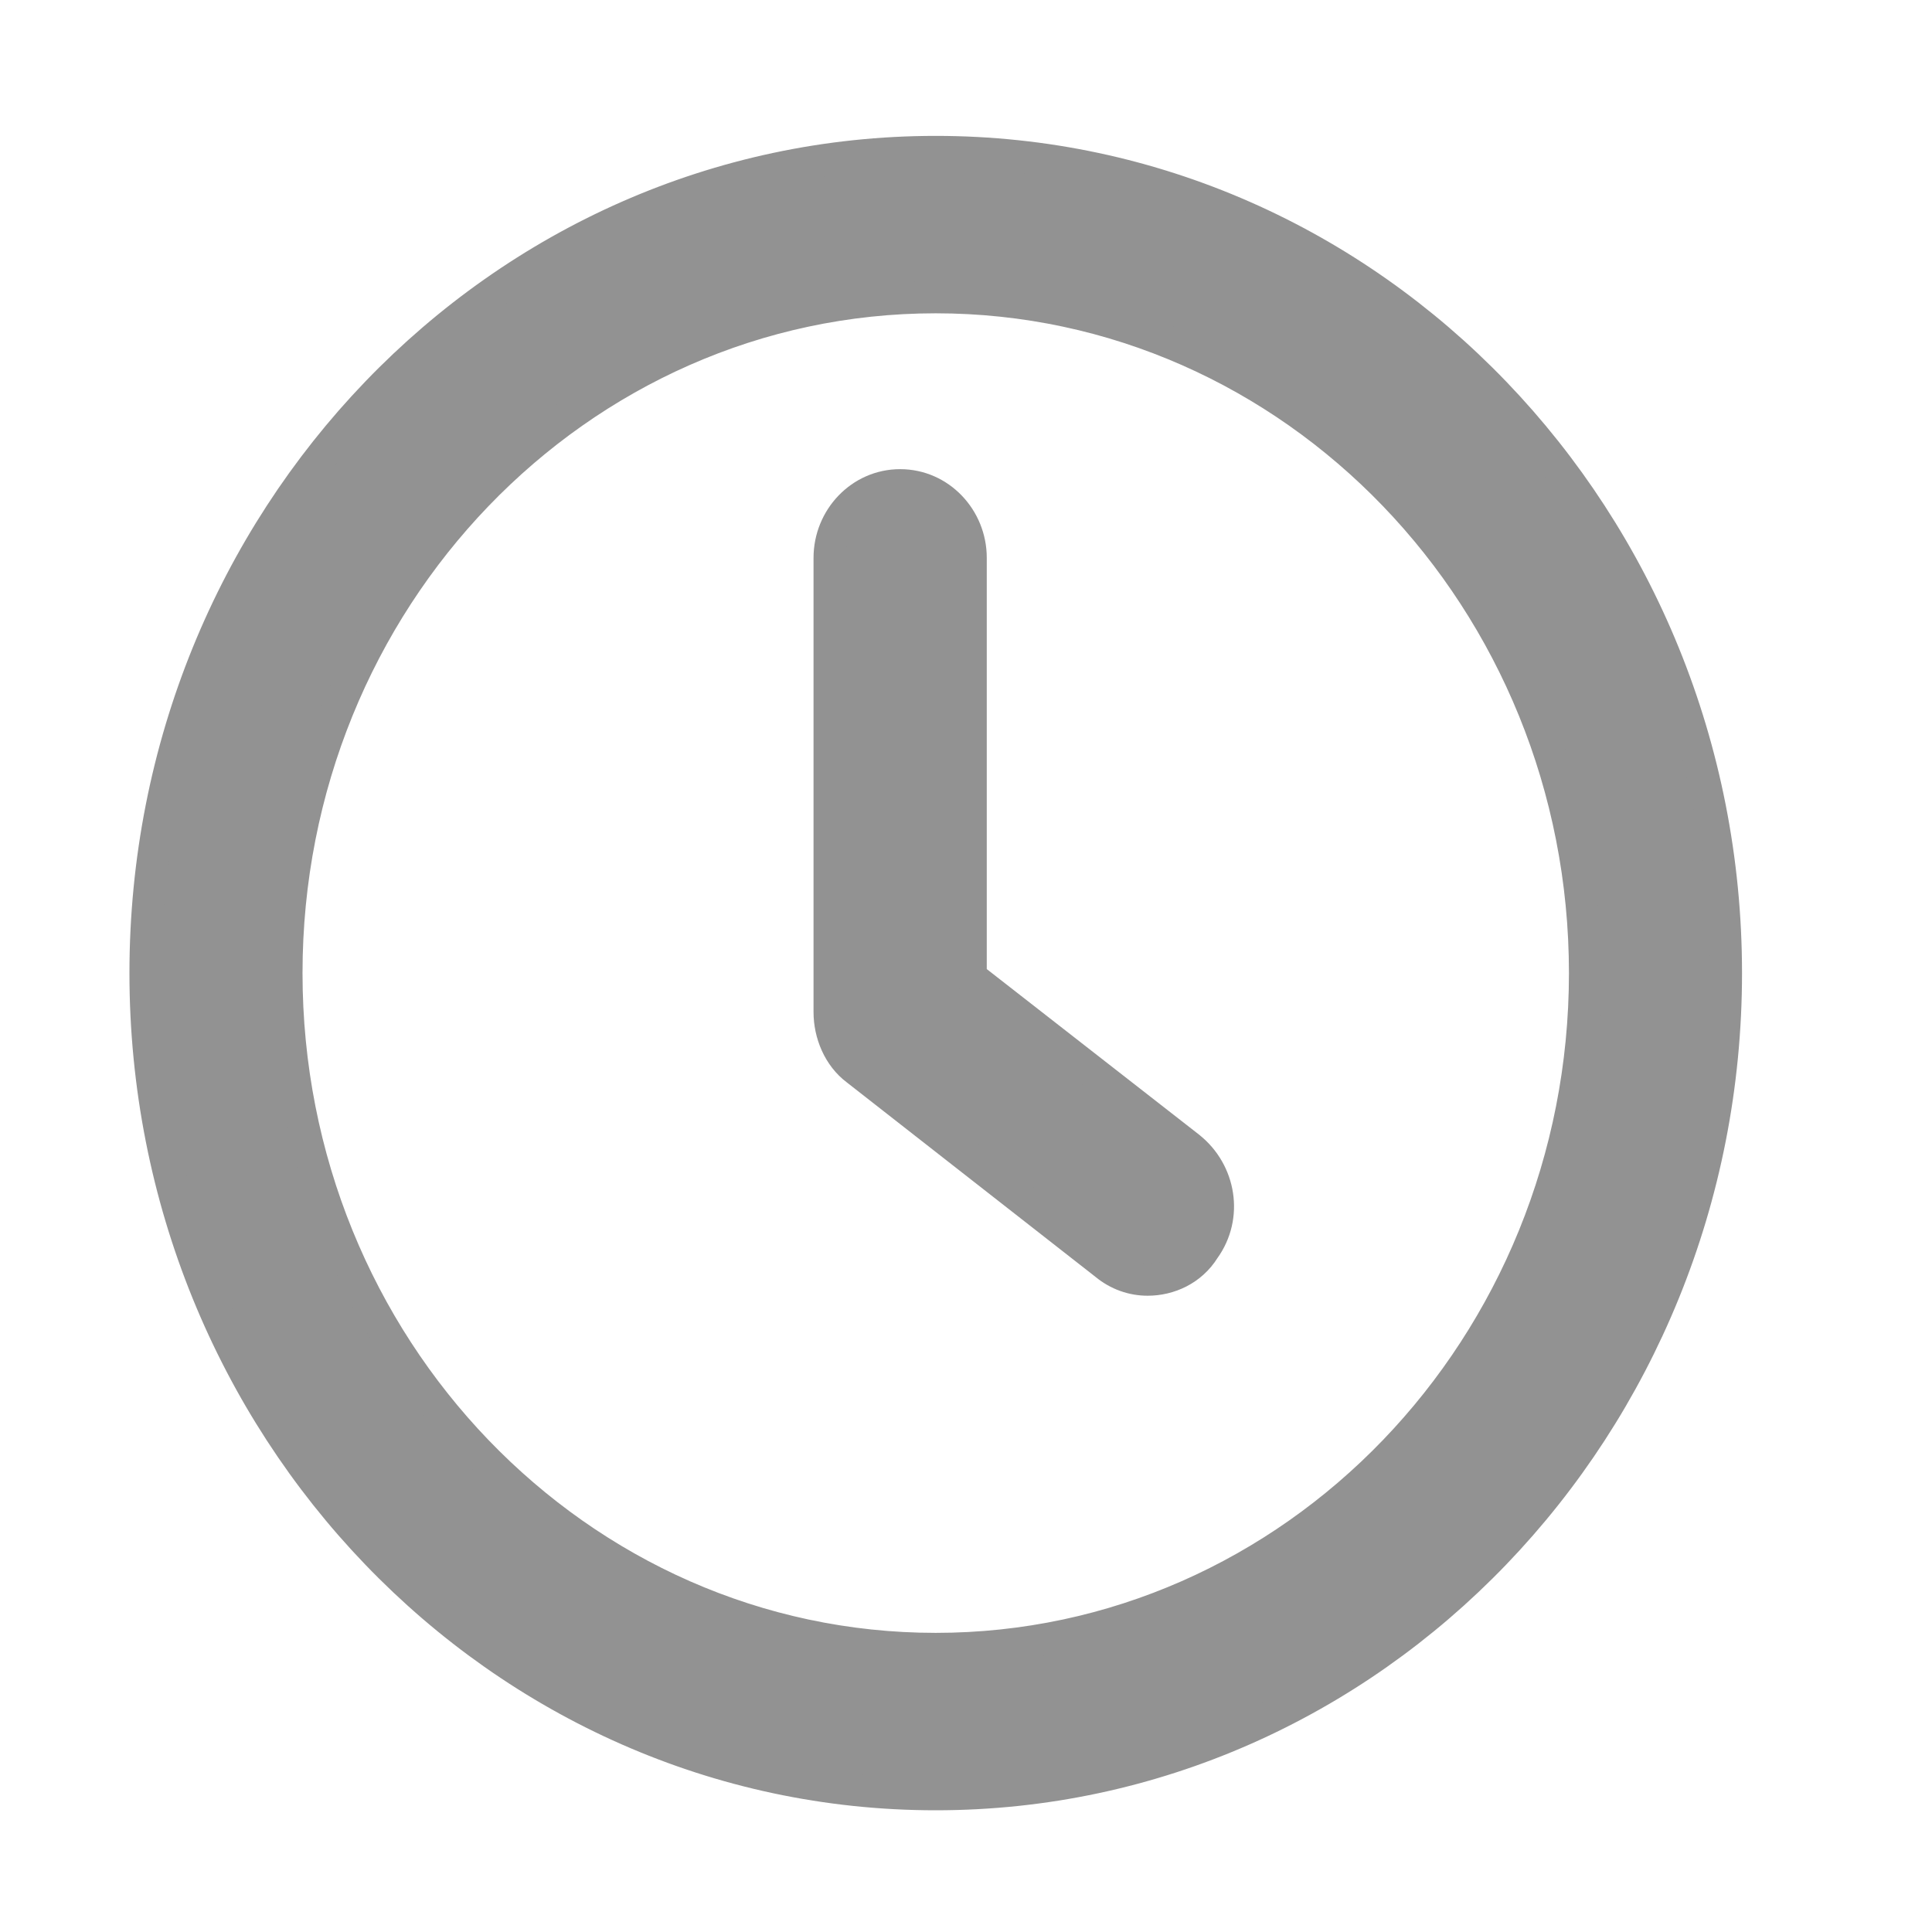
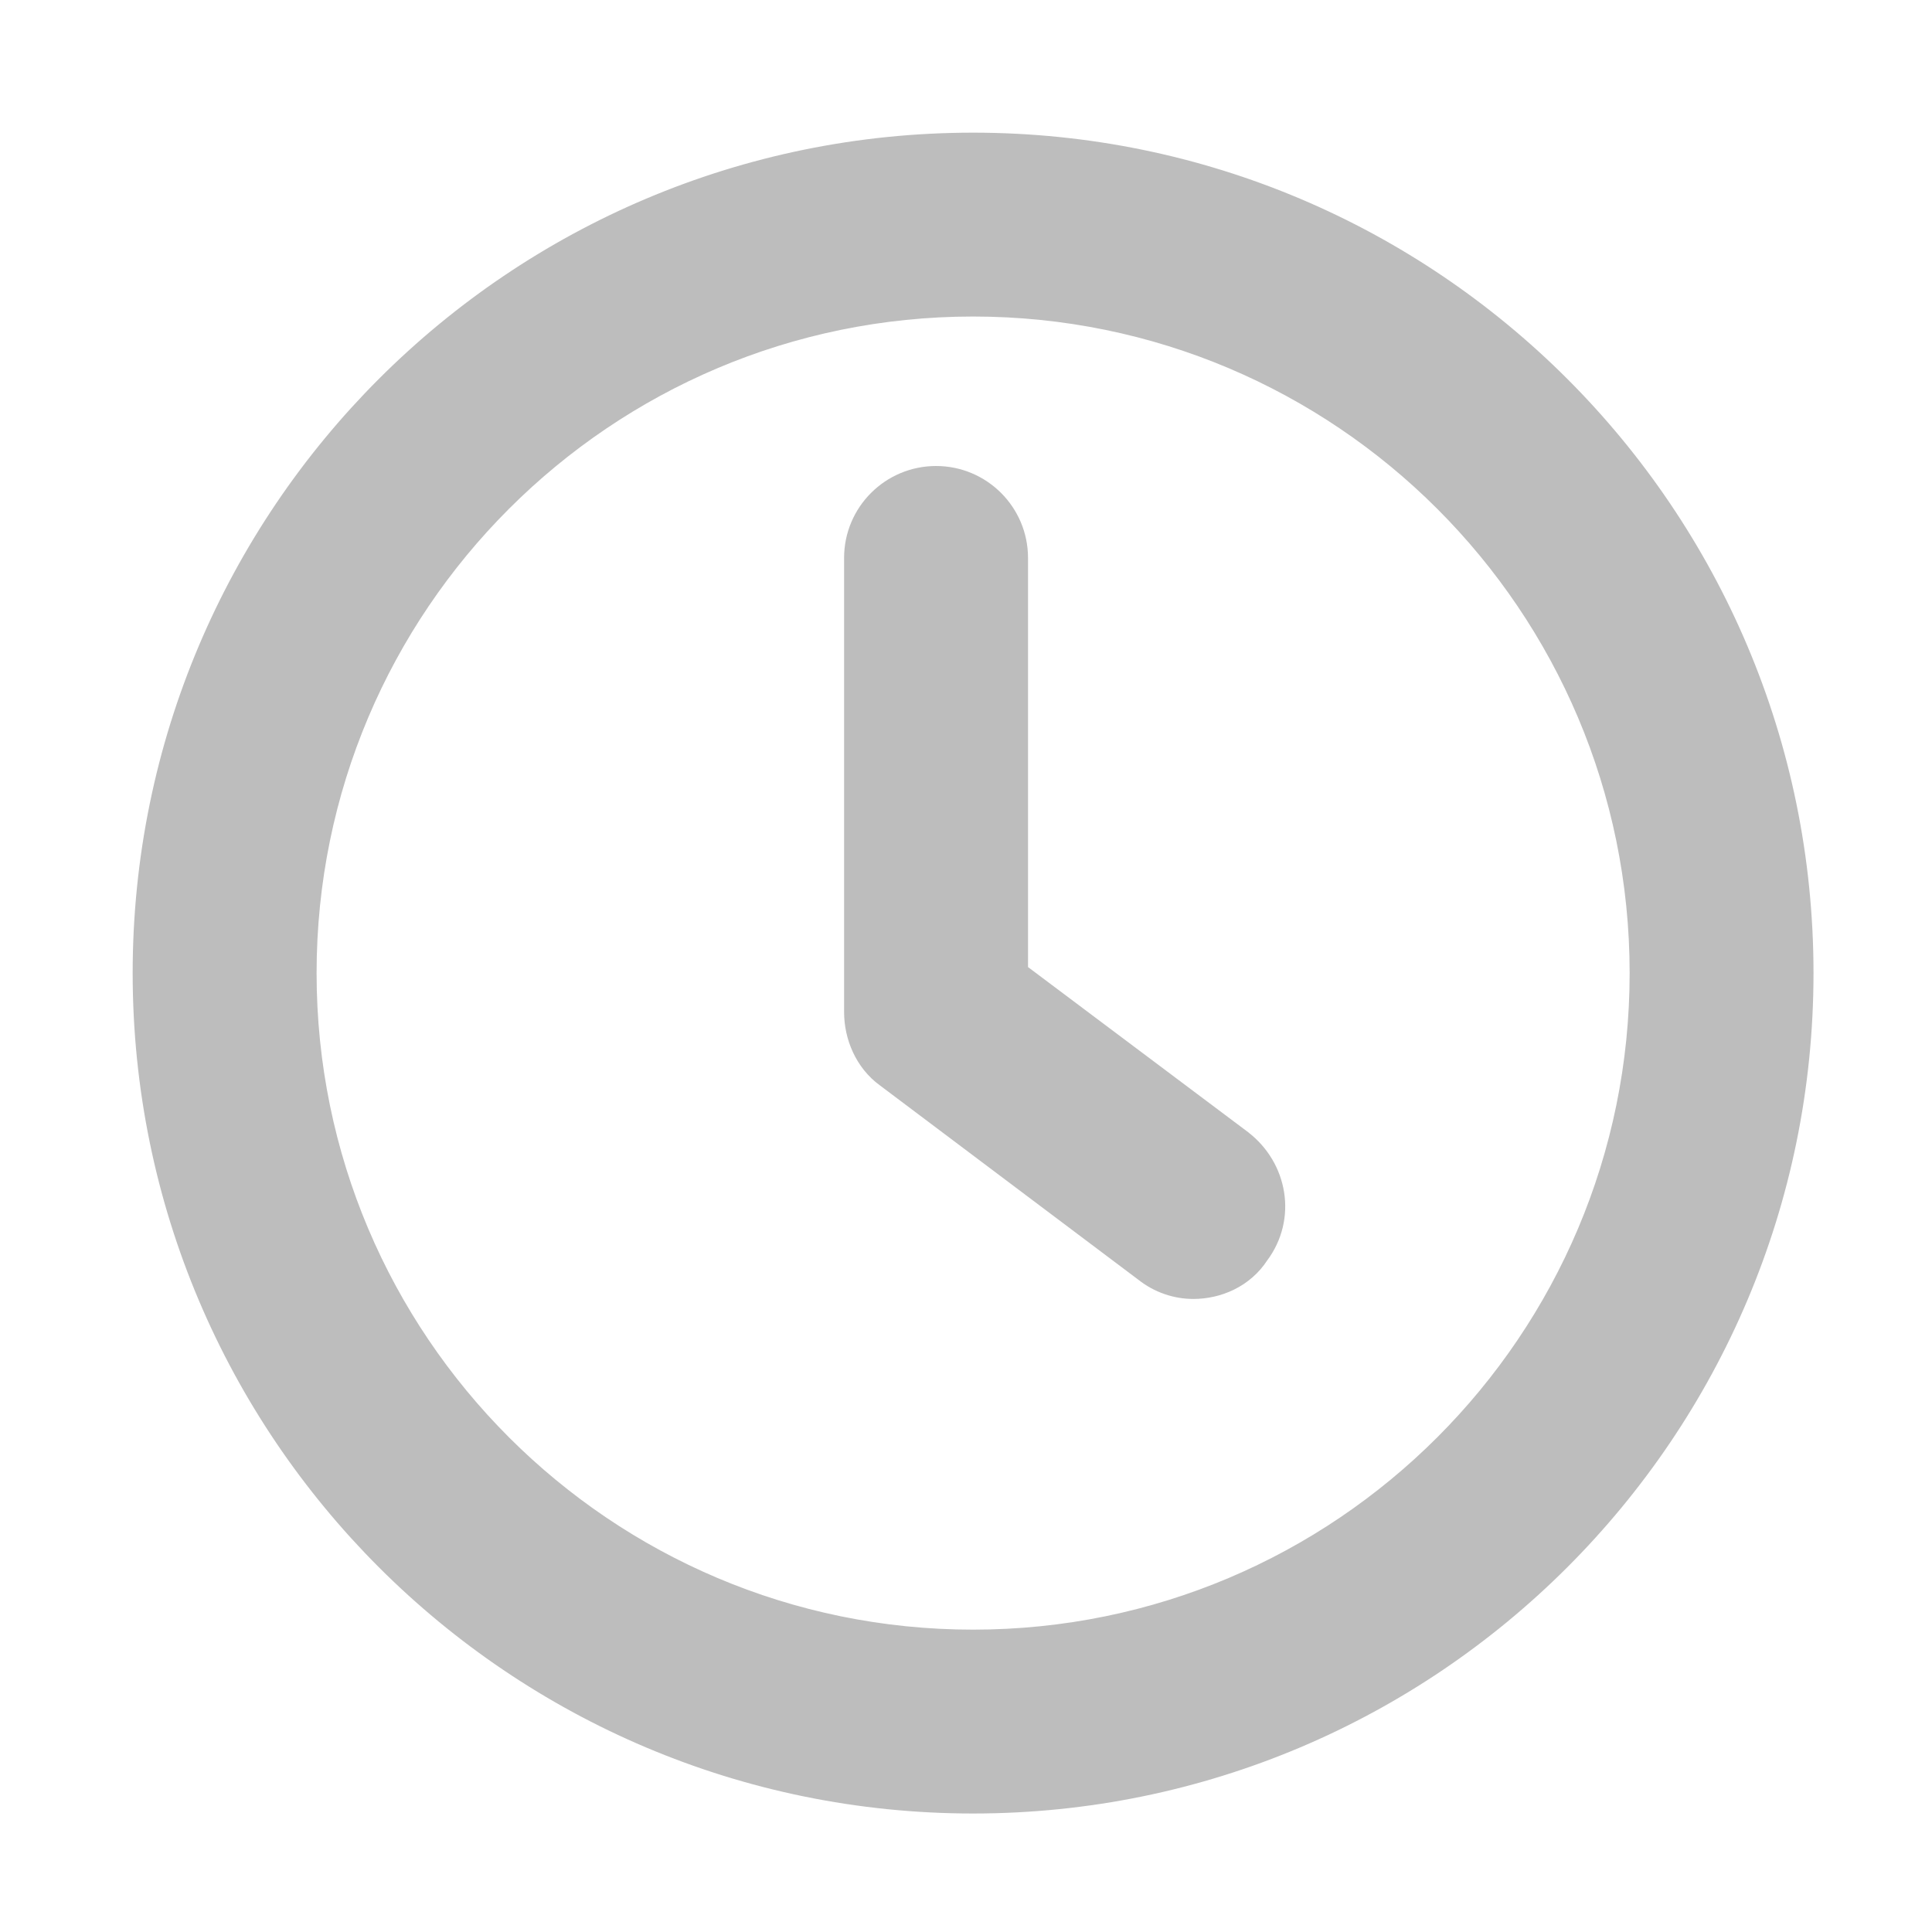
- <svg xmlns="http://www.w3.org/2000/svg" width="12" height="12" viewBox="0 0 12 12" fill="none">
-   <path d="M5.812 11.144C8.525 11.144 10.72 8.856 10.72 6.044C10.72 3.232 8.525 0.944 5.812 0.944C3.099 0.944 0.904 3.232 0.904 6.044C0.904 8.856 3.099 11.144 5.812 11.144ZM5.812 1.846C8.035 1.846 9.845 3.723 9.845 6.044C9.845 8.365 8.035 10.242 5.812 10.242C3.589 10.242 1.779 8.365 1.779 6.044C1.779 3.723 3.589 1.846 5.812 1.846Z" fill="#929292" stroke="#929292" stroke-width="0.2" stroke-linecap="square" />
-   <path d="M7.388 7.128L7.387 7.127L6.029 6.068V3.465C6.029 3.22 5.836 3.014 5.591 3.014C5.346 3.014 5.153 3.22 5.153 3.465V6.286C5.153 6.42 5.21 6.561 5.321 6.644L6.867 7.853C6.943 7.916 7.035 7.948 7.128 7.948C7.261 7.948 7.399 7.887 7.479 7.758C7.625 7.556 7.578 7.28 7.388 7.128Z" fill="#929292" stroke="#929292" stroke-width="0.2" stroke-linecap="square" />
+ <svg xmlns="http://www.w3.org/2000/svg" width="30" height="30" viewBox="0 0 30 30" fill="none">
+   <path d="M15.11 27.885C22.163 27.885 27.885 22.163 27.885 15.11C27.885 8.057 22.163 2.335 15.11 2.335C8.058 2.335 2.335 8.057 2.335 15.11C2.335 22.163 8.058 27.885 15.11 27.885ZM15.11 4.64C20.891 4.64 25.58 9.33 25.58 15.11C25.58 20.89 20.891 25.58 15.11 25.58C9.33 25.58 4.641 20.89 4.641 15.11C4.641 9.33 9.33 4.64 15.11 4.64Z" fill="#BDBDBD" stroke="#BDBDBD" stroke-width="0.55" stroke-linecap="square" />
+   <path d="M19.212 17.798L19.212 17.798L19.21 17.796L15.688 15.154V8.663C15.688 8.027 15.171 7.511 14.535 7.511C13.899 7.511 13.382 8.027 13.382 8.663V15.715C13.382 16.06 13.533 16.421 13.827 16.633L17.847 19.656C18.047 19.814 18.288 19.895 18.53 19.895C18.875 19.895 19.24 19.743 19.452 19.414C19.845 18.892 19.714 18.183 19.212 17.798Z" fill="#BDBDBD" stroke="#BDBDBD" stroke-width="0.55" stroke-linecap="square" />
</svg>
